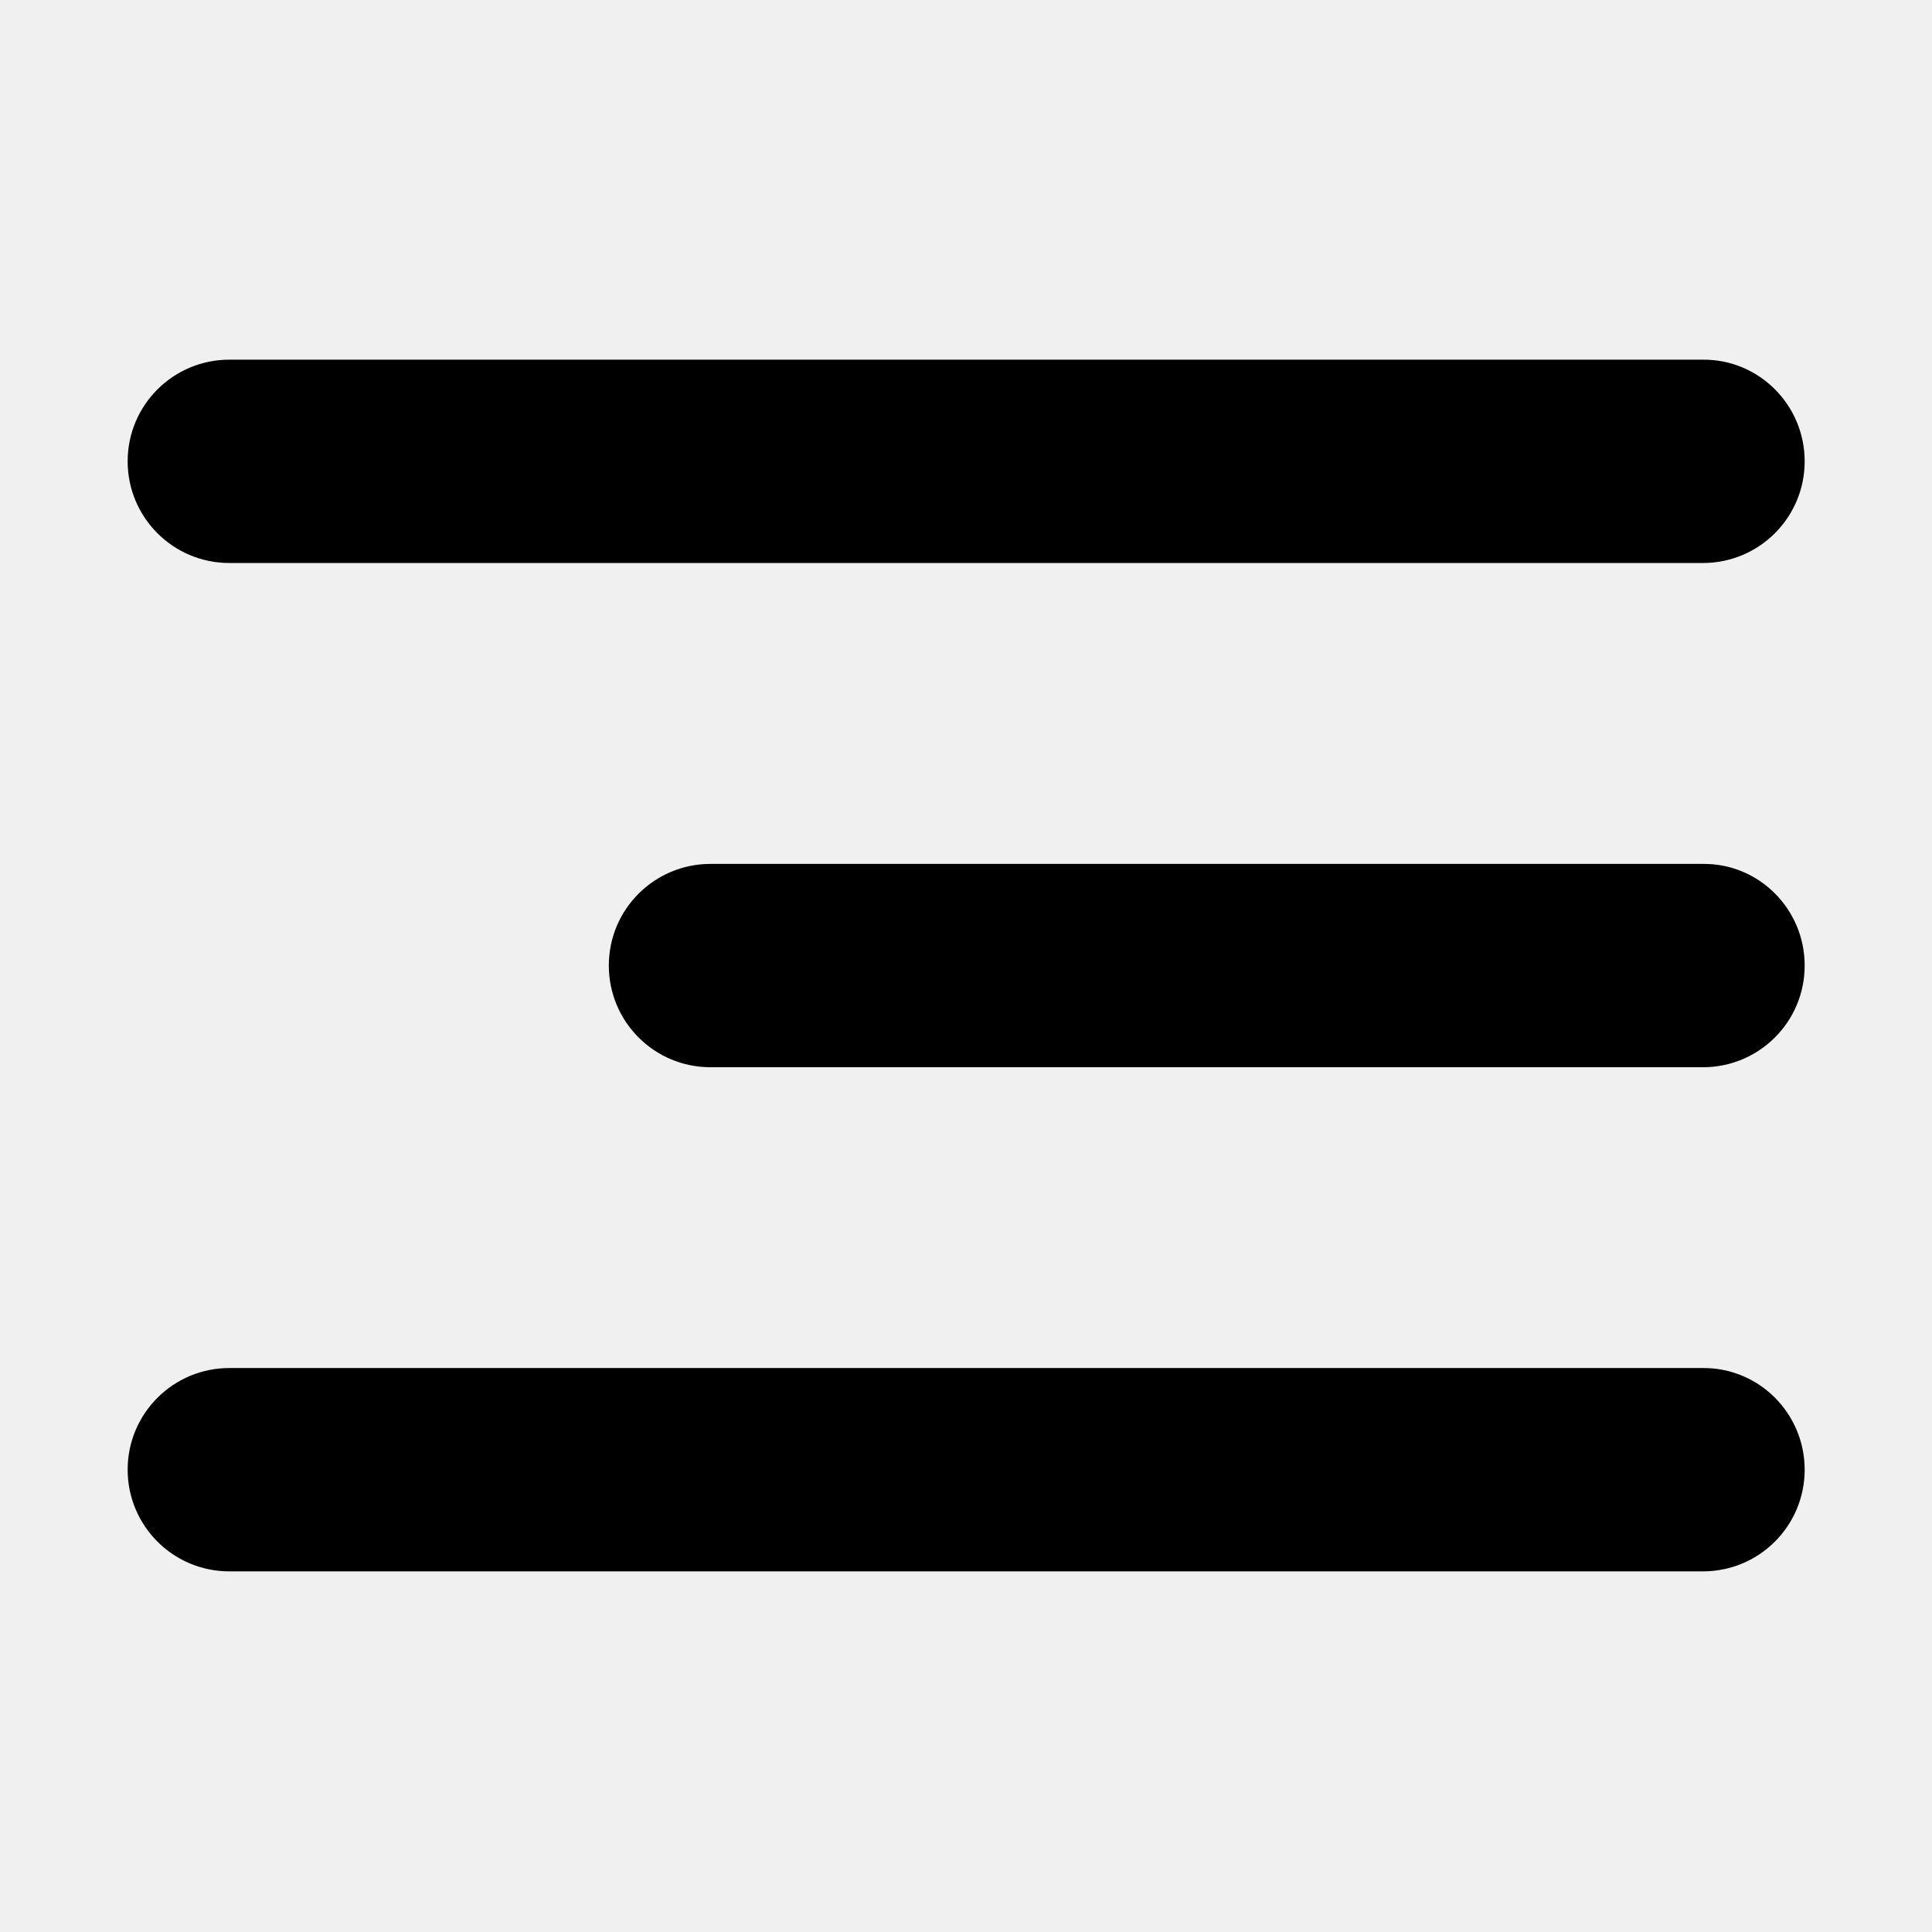
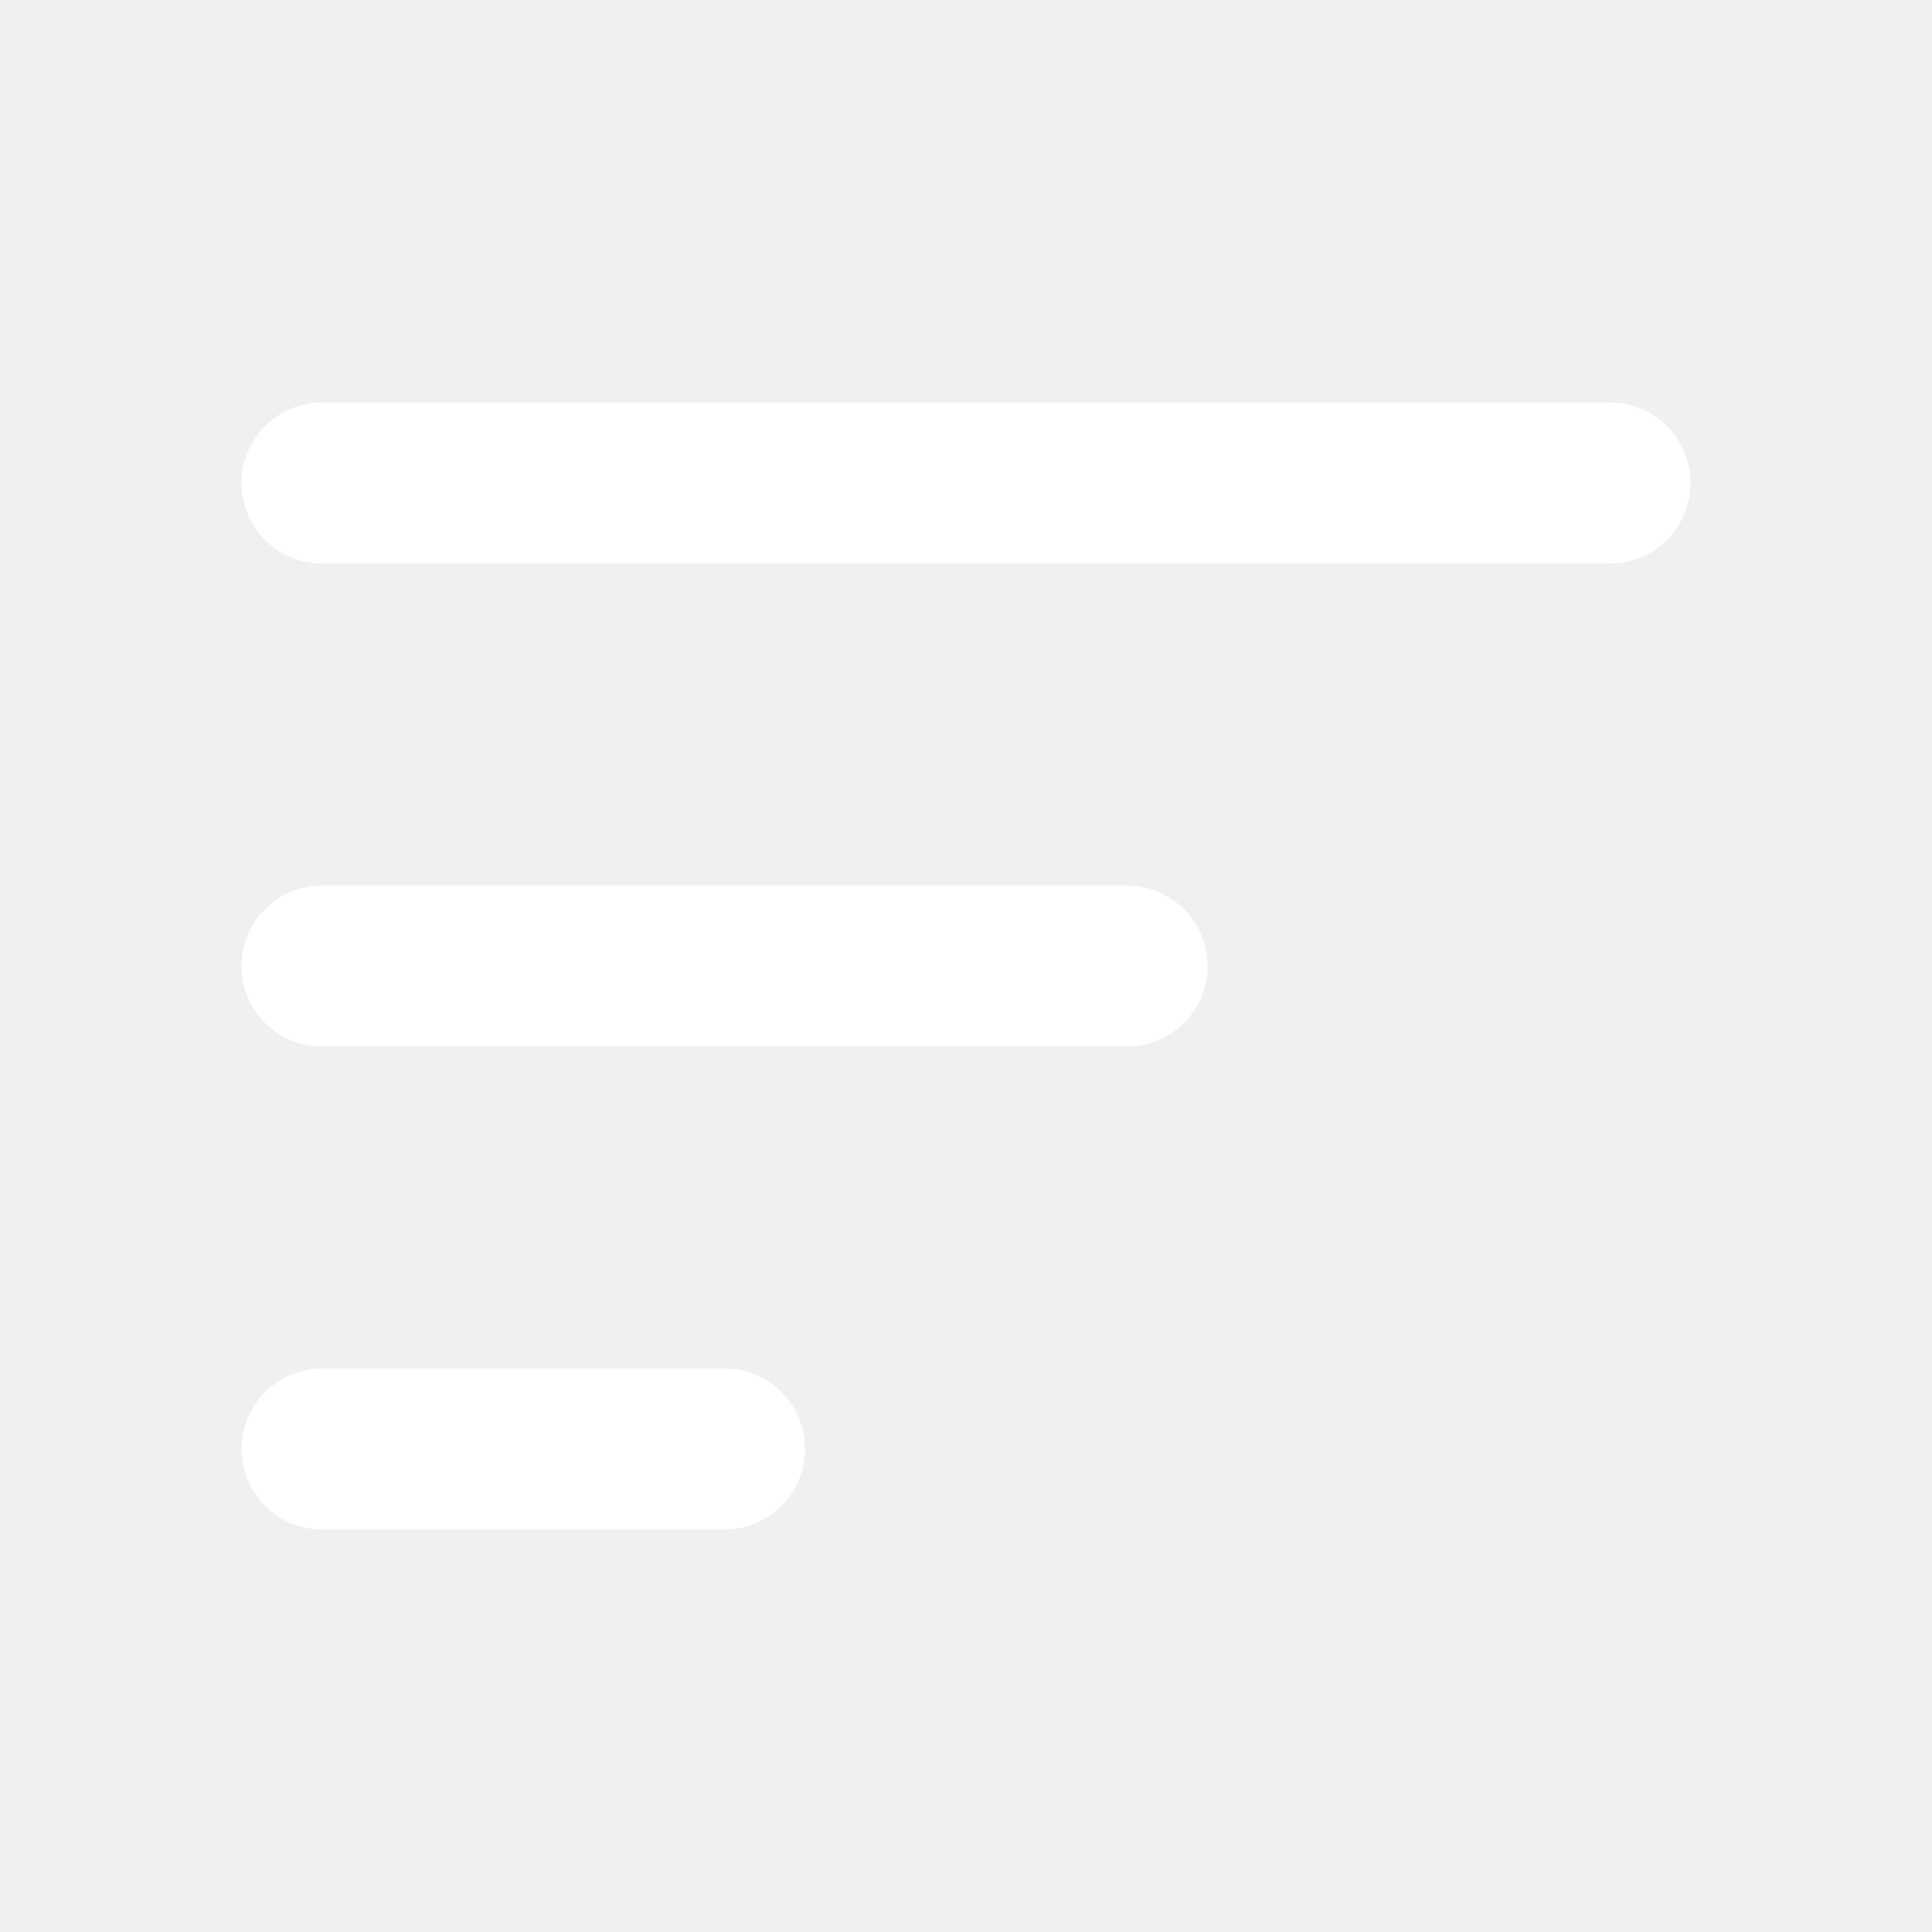
- <svg xmlns="http://www.w3.org/2000/svg" fill="#000000" height="800px" width="800px" version="1.1" id="Layer_1" viewBox="0 0 1792 1792" xml:space="preserve">
-   <path d="M1673.9,1363.2L1673.9,1363.2c0,52.3-42.4,94.3-94.3,94.3H212.7c-52.3,0-94.3-42.4-94.3-94.3l0,0  c0-52.3,42.4-94.3,94.3-94.3h1366.8C1631.5,1268.5,1673.9,1310.9,1673.9,1363.2z" />
-   <path d="M1673.9,895.6L1673.9,895.6c0,52.3-42.4,94.3-94.3,94.3H659c-52.3,0-94.3-42.4-94.3-94.3l0,0c0-52.3,42.4-94.3,94.3-94.3  h920.6C1631.5,800.8,1673.9,843.2,1673.9,895.6z" />
-   <path d="M1673.9,427.9L1673.9,427.9c0,52.3-42.4,94.3-94.3,94.3H212.7c-52.3,0-94.3-42.4-94.3-94.3l0,0c0-52.3,42.4-94.3,94.3-94.3  h1366.8C1631.5,333.2,1673.9,375.6,1673.9,427.9z" />
+ <svg xmlns="http://www.w3.org/2000/svg" width="800px" height="800px" viewBox="0 0 24 24" fill="none">
+   <g id="SVGRepo_bgCarrier" stroke-width="0" />
+   <g id="SVGRepo_tracerCarrier" stroke-linecap="round" stroke-linejoin="round" />
+   <g id="SVGRepo_iconCarrier">
+     <path d="M4 6H20M4 12H14M4 18H9" stroke="#fff" stroke-width="2" stroke-linecap="round" stroke-linejoin="round" />
+   </g>
</svg>
